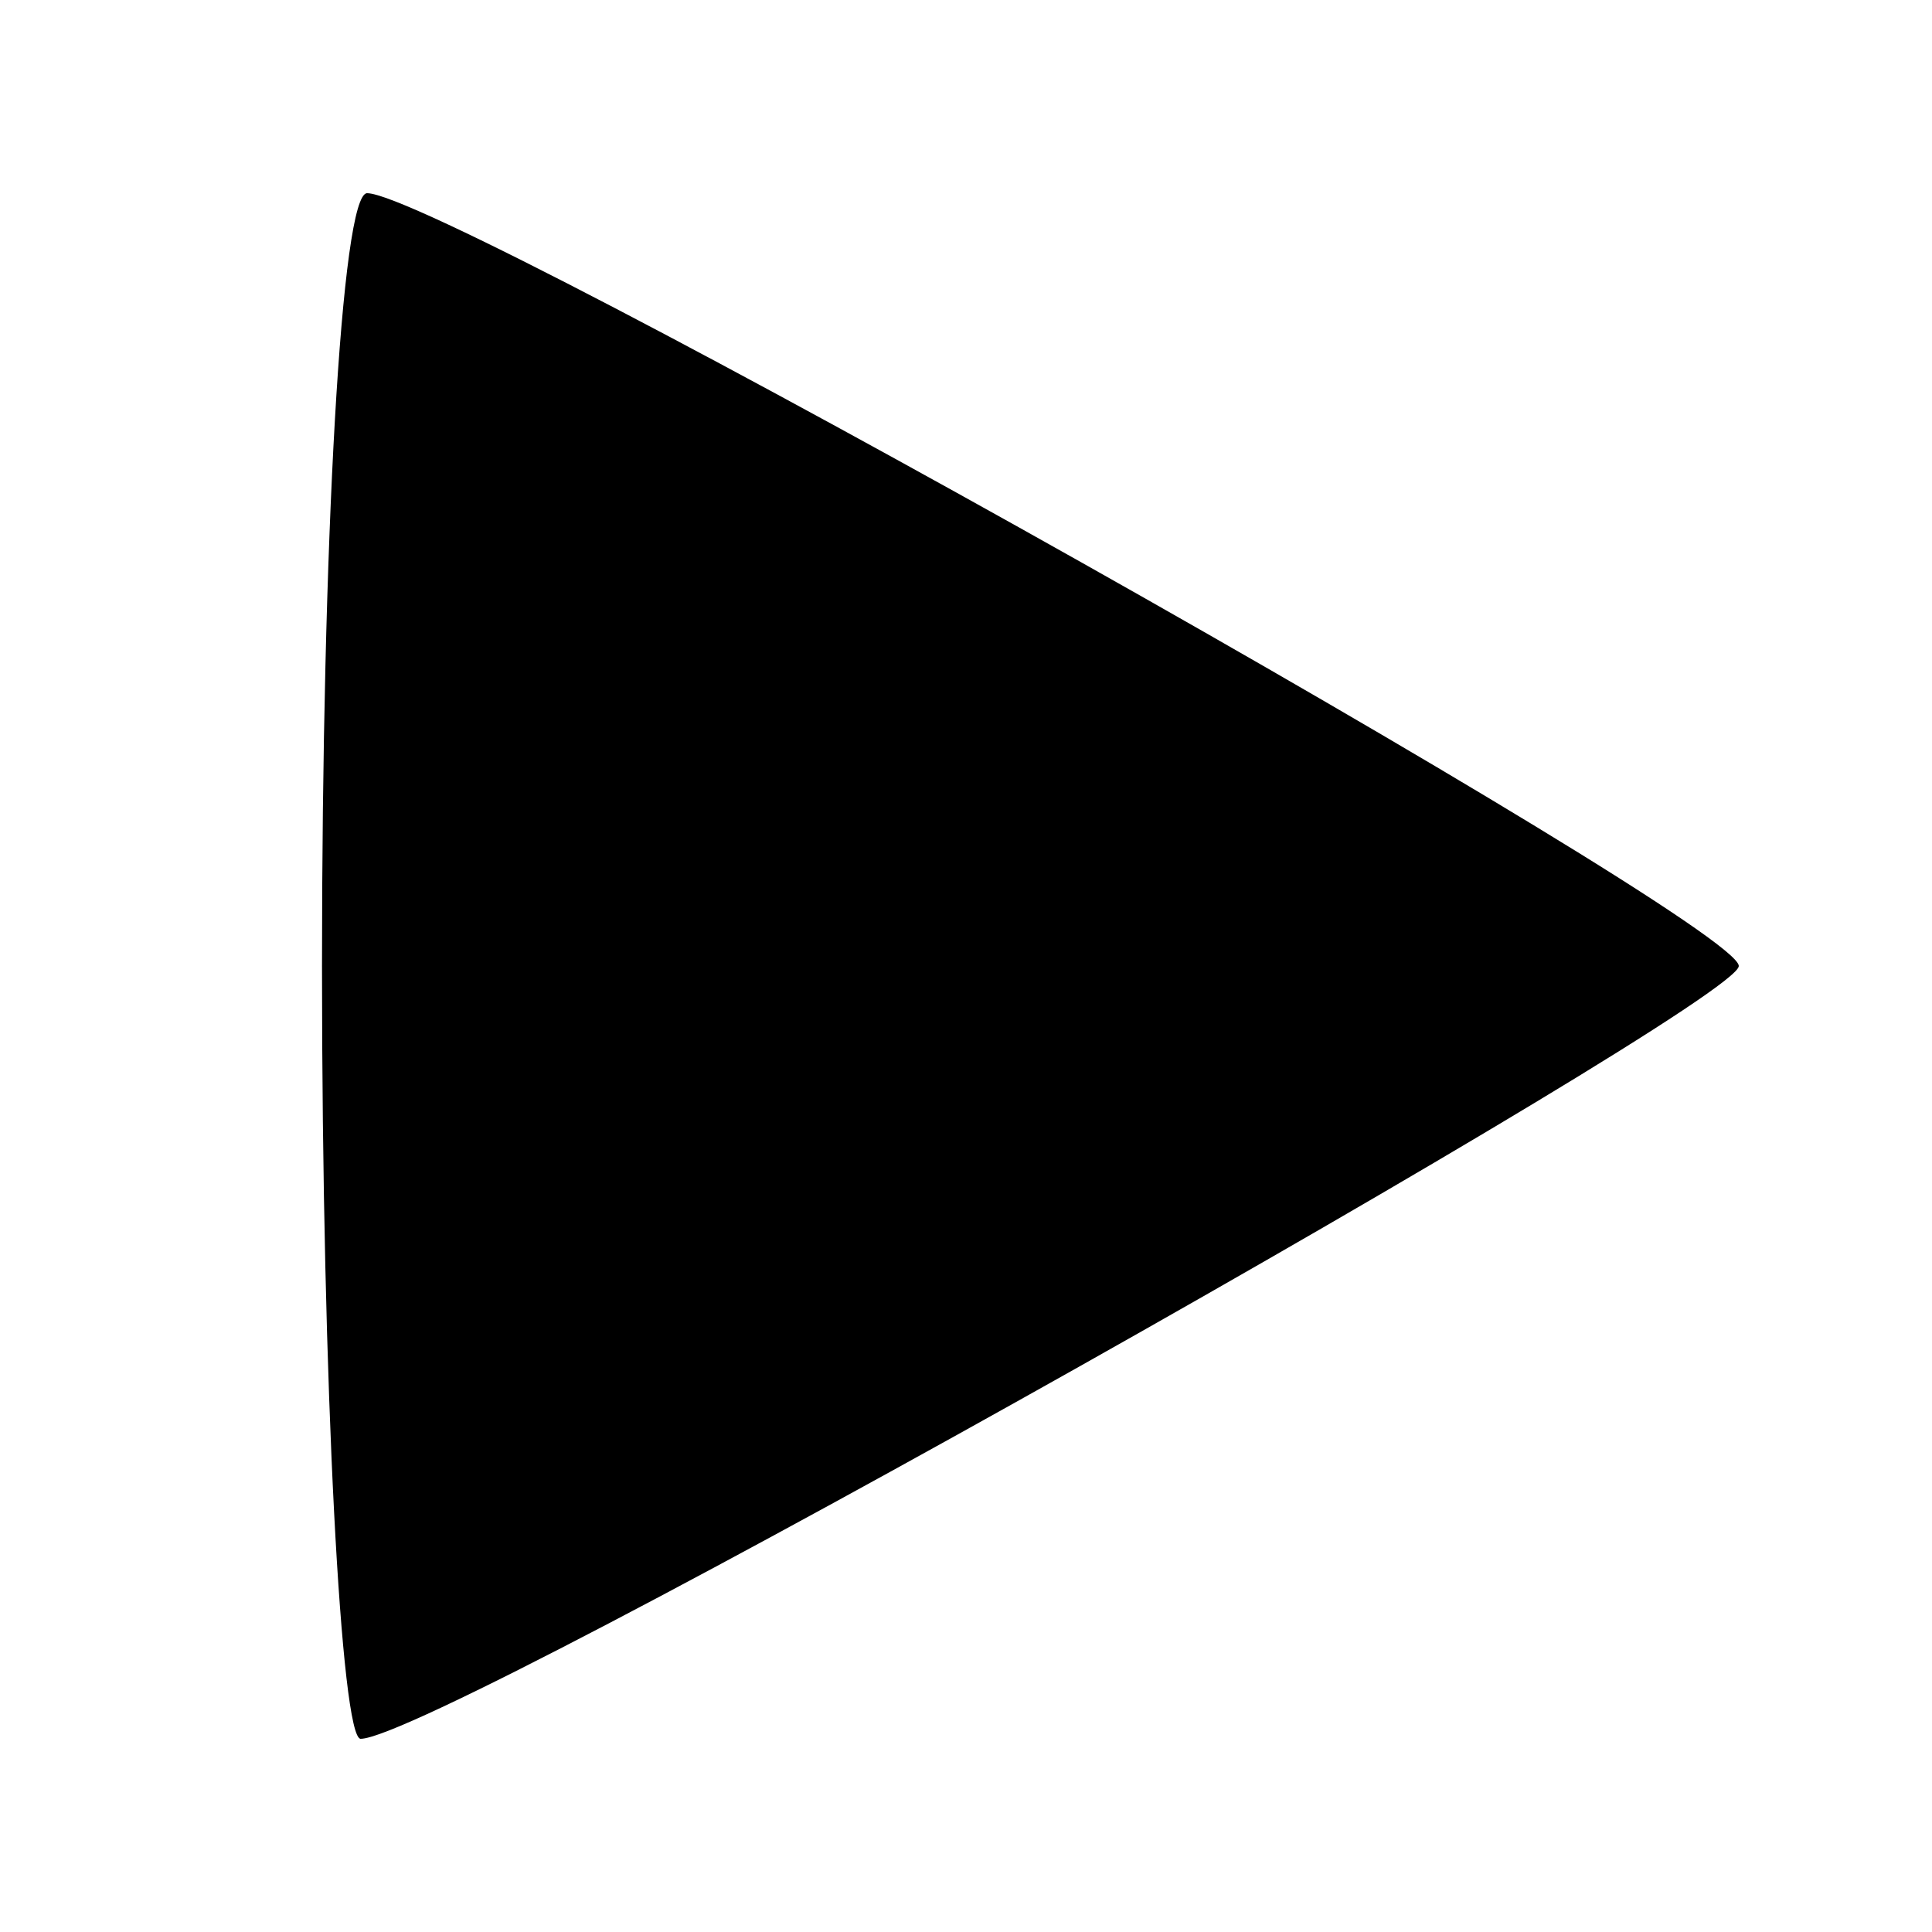
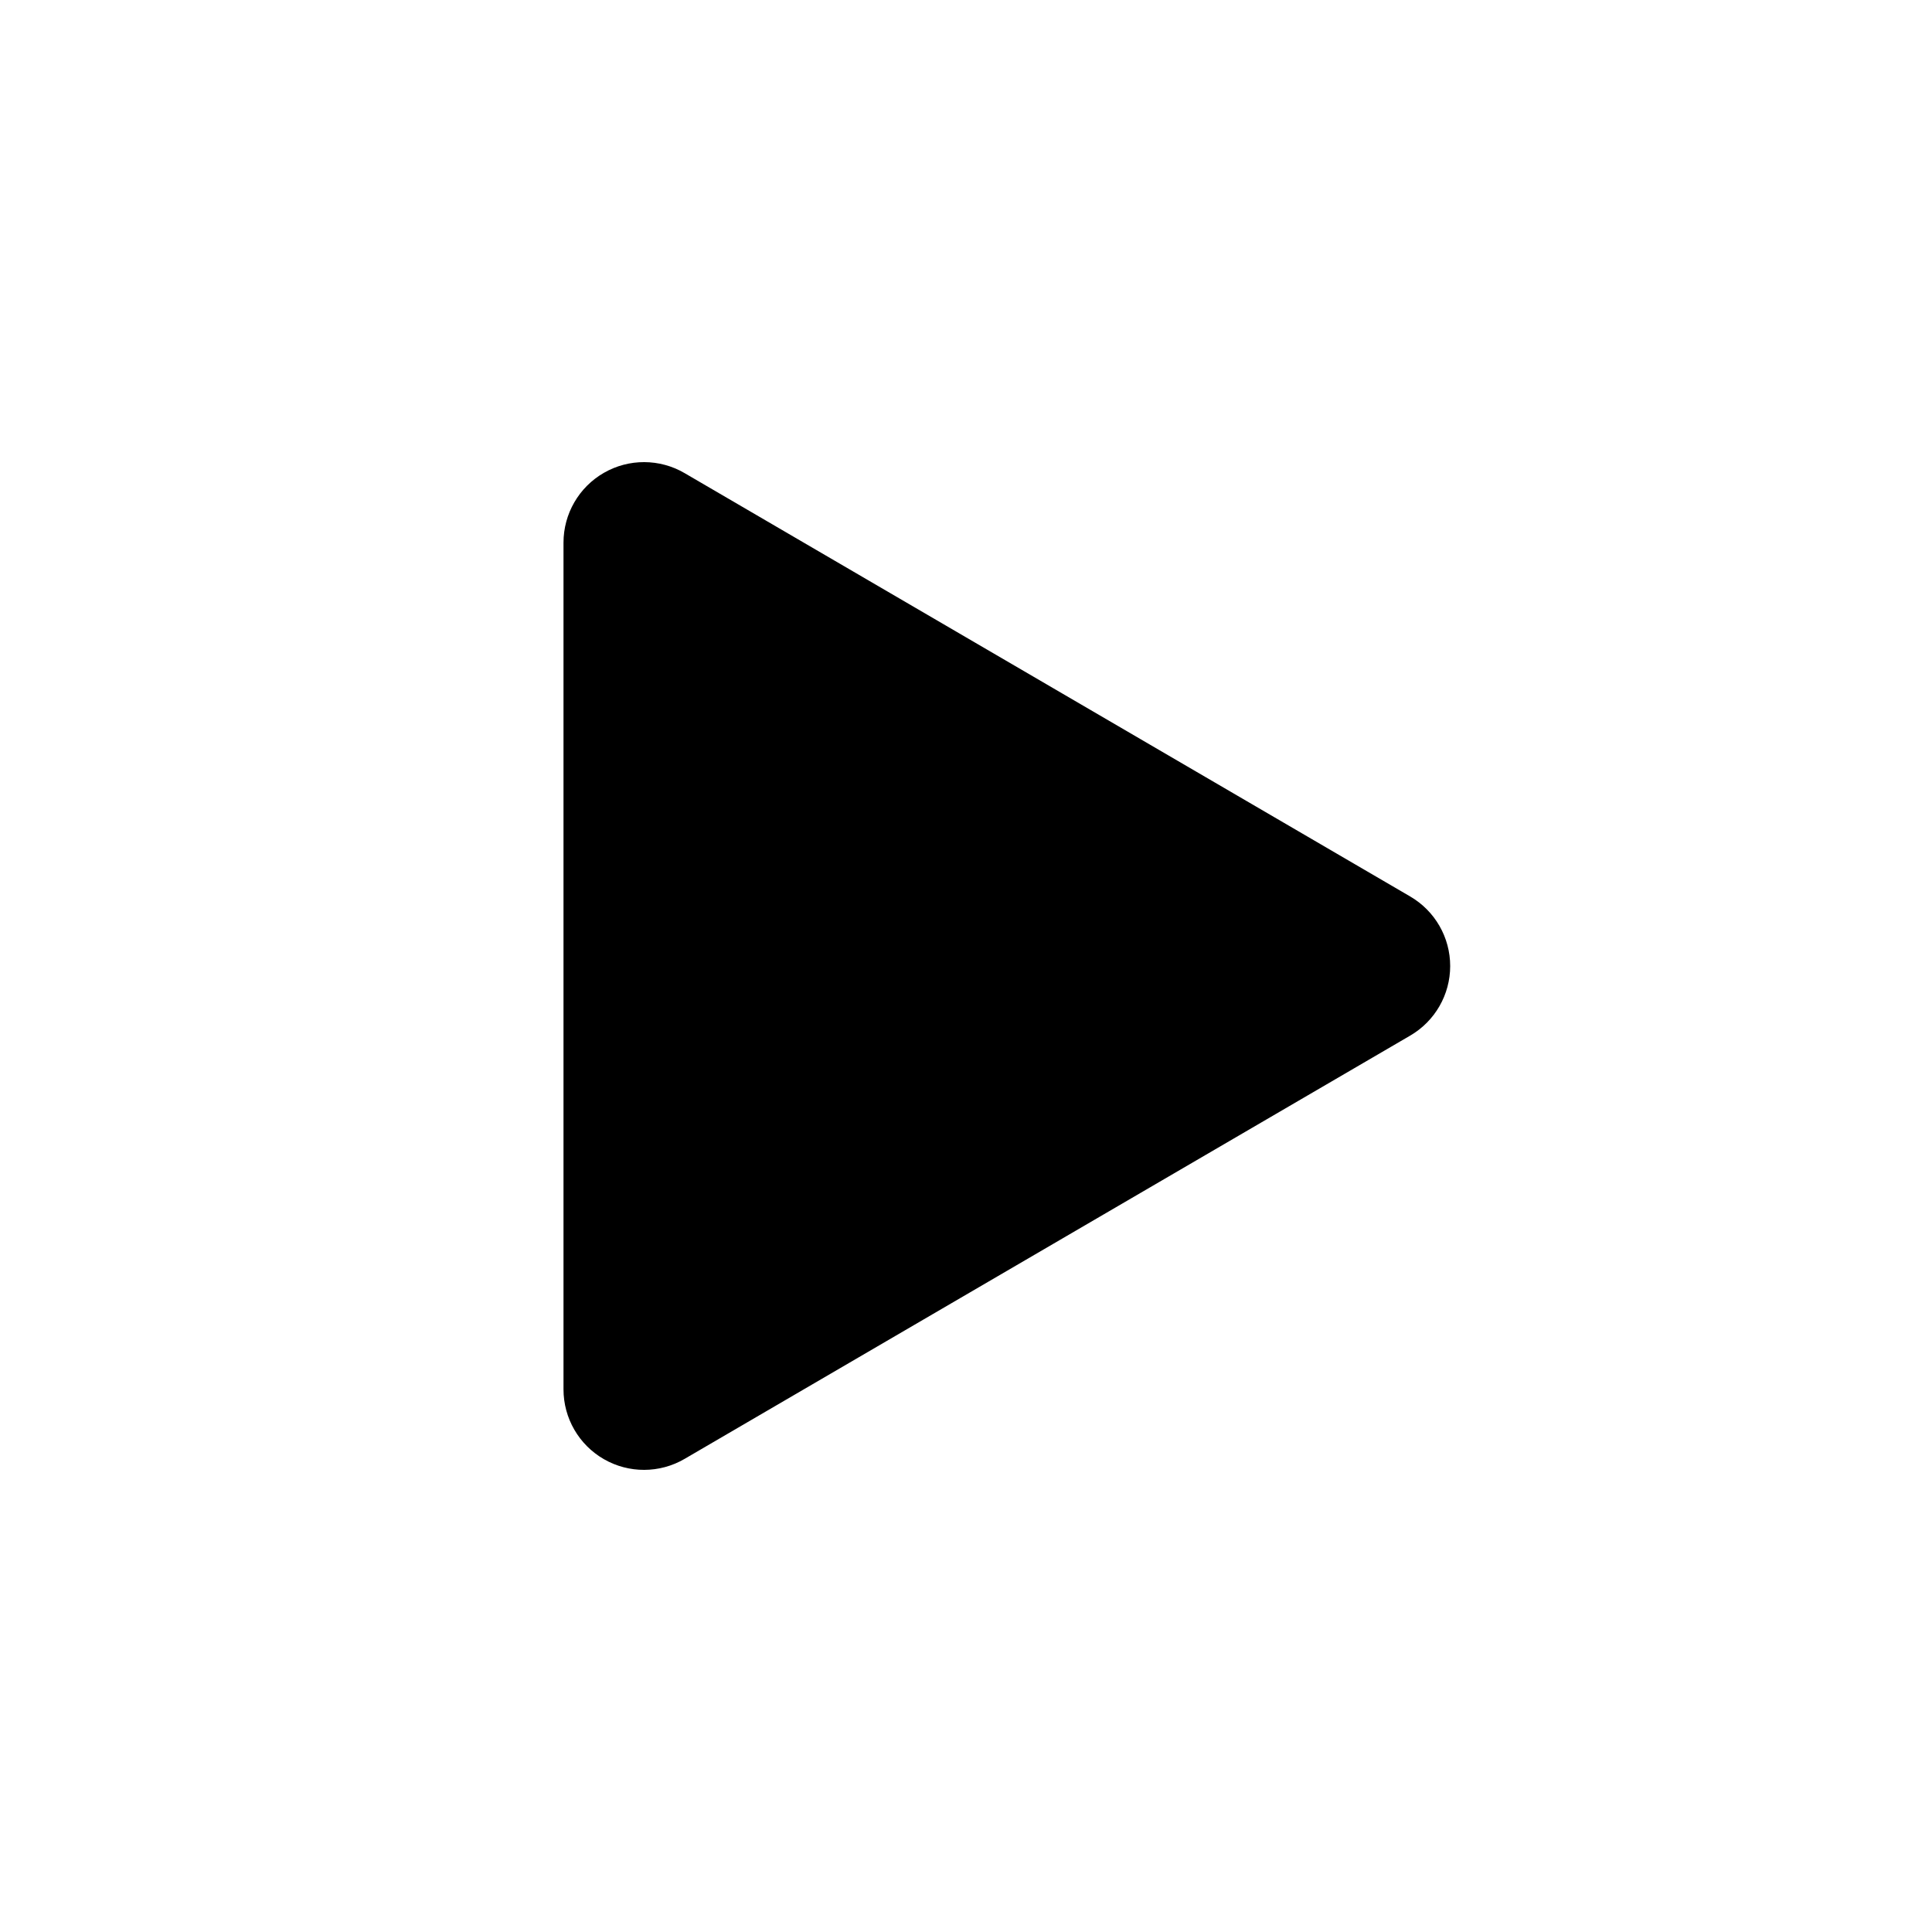
- <svg xmlns="http://www.w3.org/2000/svg" version="1.0" width="30pt" height="30pt" viewBox="0 0 30 30" preserveAspectRatio="xMidYMid meet">
-   <g transform="translate(0,30) scale(0.1,-0.1)" fill="#000000" stroke="none">
-     <path d="M50 150 c0 -66 3 -120 6 -120 12 0 214 114 214 120 0 7 -201 120 -213 120 -4 0 -7 -54 -7 -120z" />
-   </g>
+ <svg xmlns="http://www.w3.org/2000/svg" width="24" height="24" fill="none" id="play">
+   <path fill="#000" d="M7 17.259V6.741a1 1 0 0 1 1.504-.864l9.015 5.26a1 1 0 0 1 0 1.727l-9.015 5.259A1 1 0 0 1 7 17.259Z" />
</svg>
